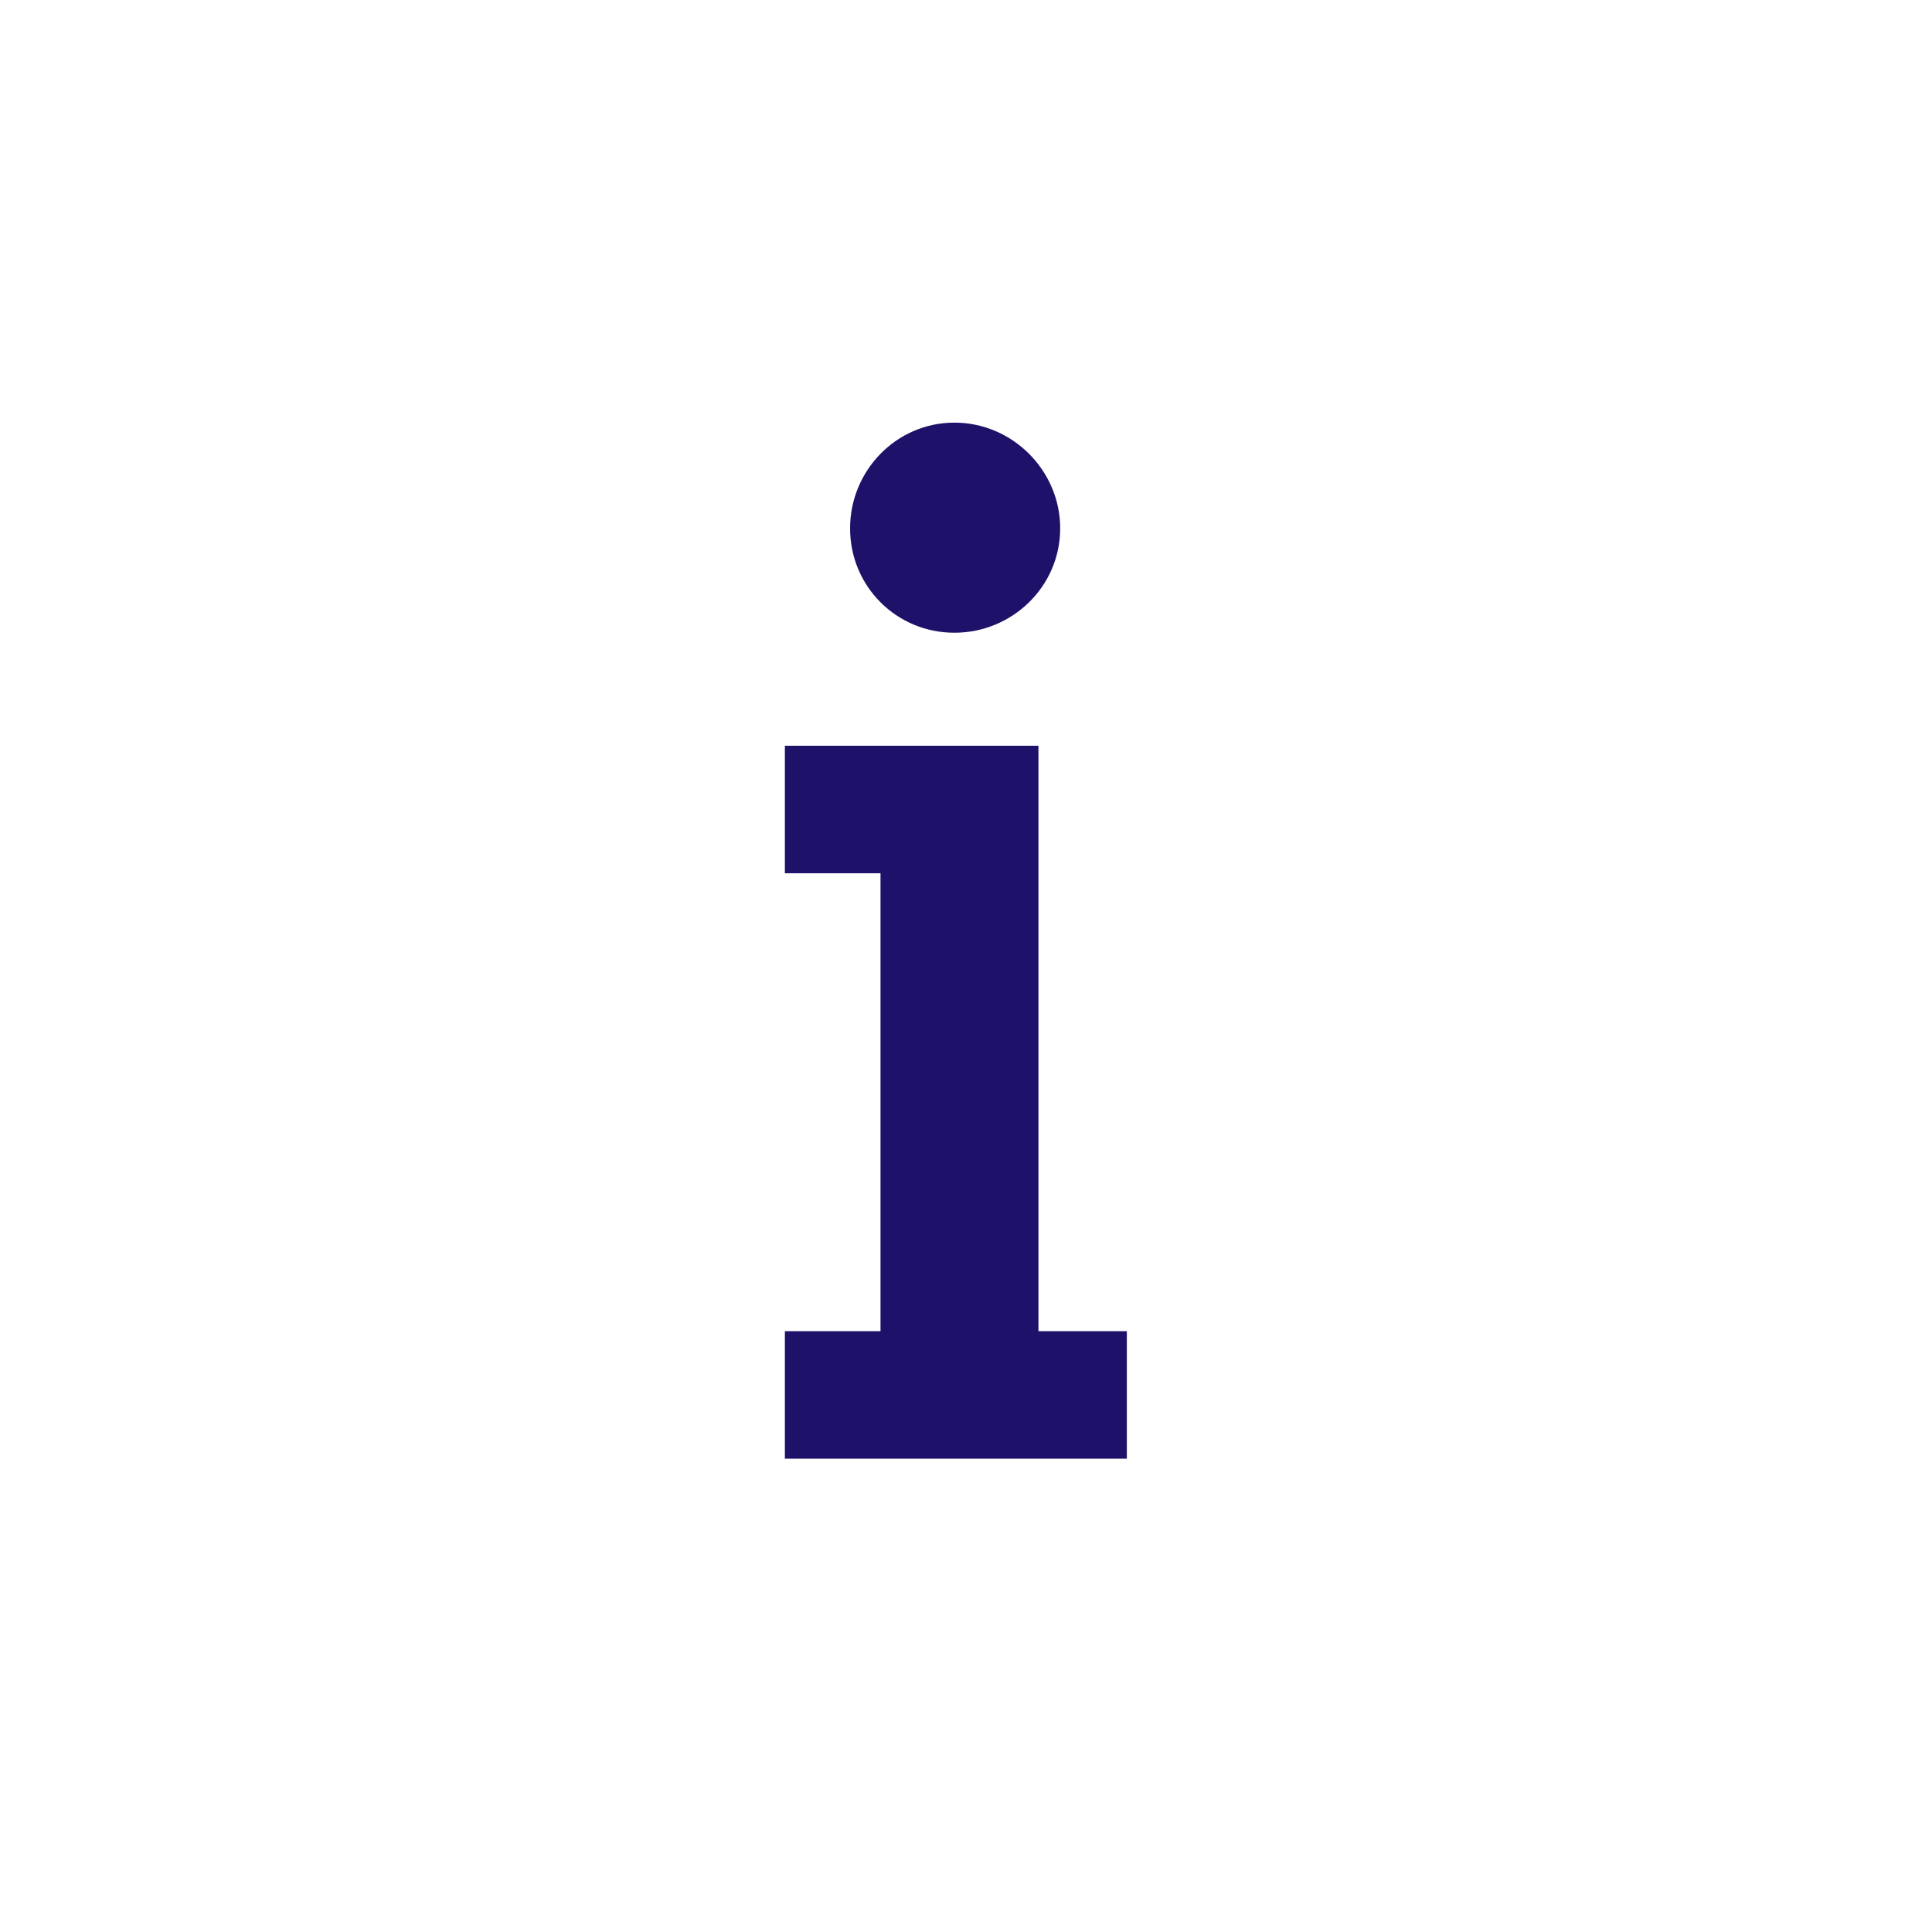
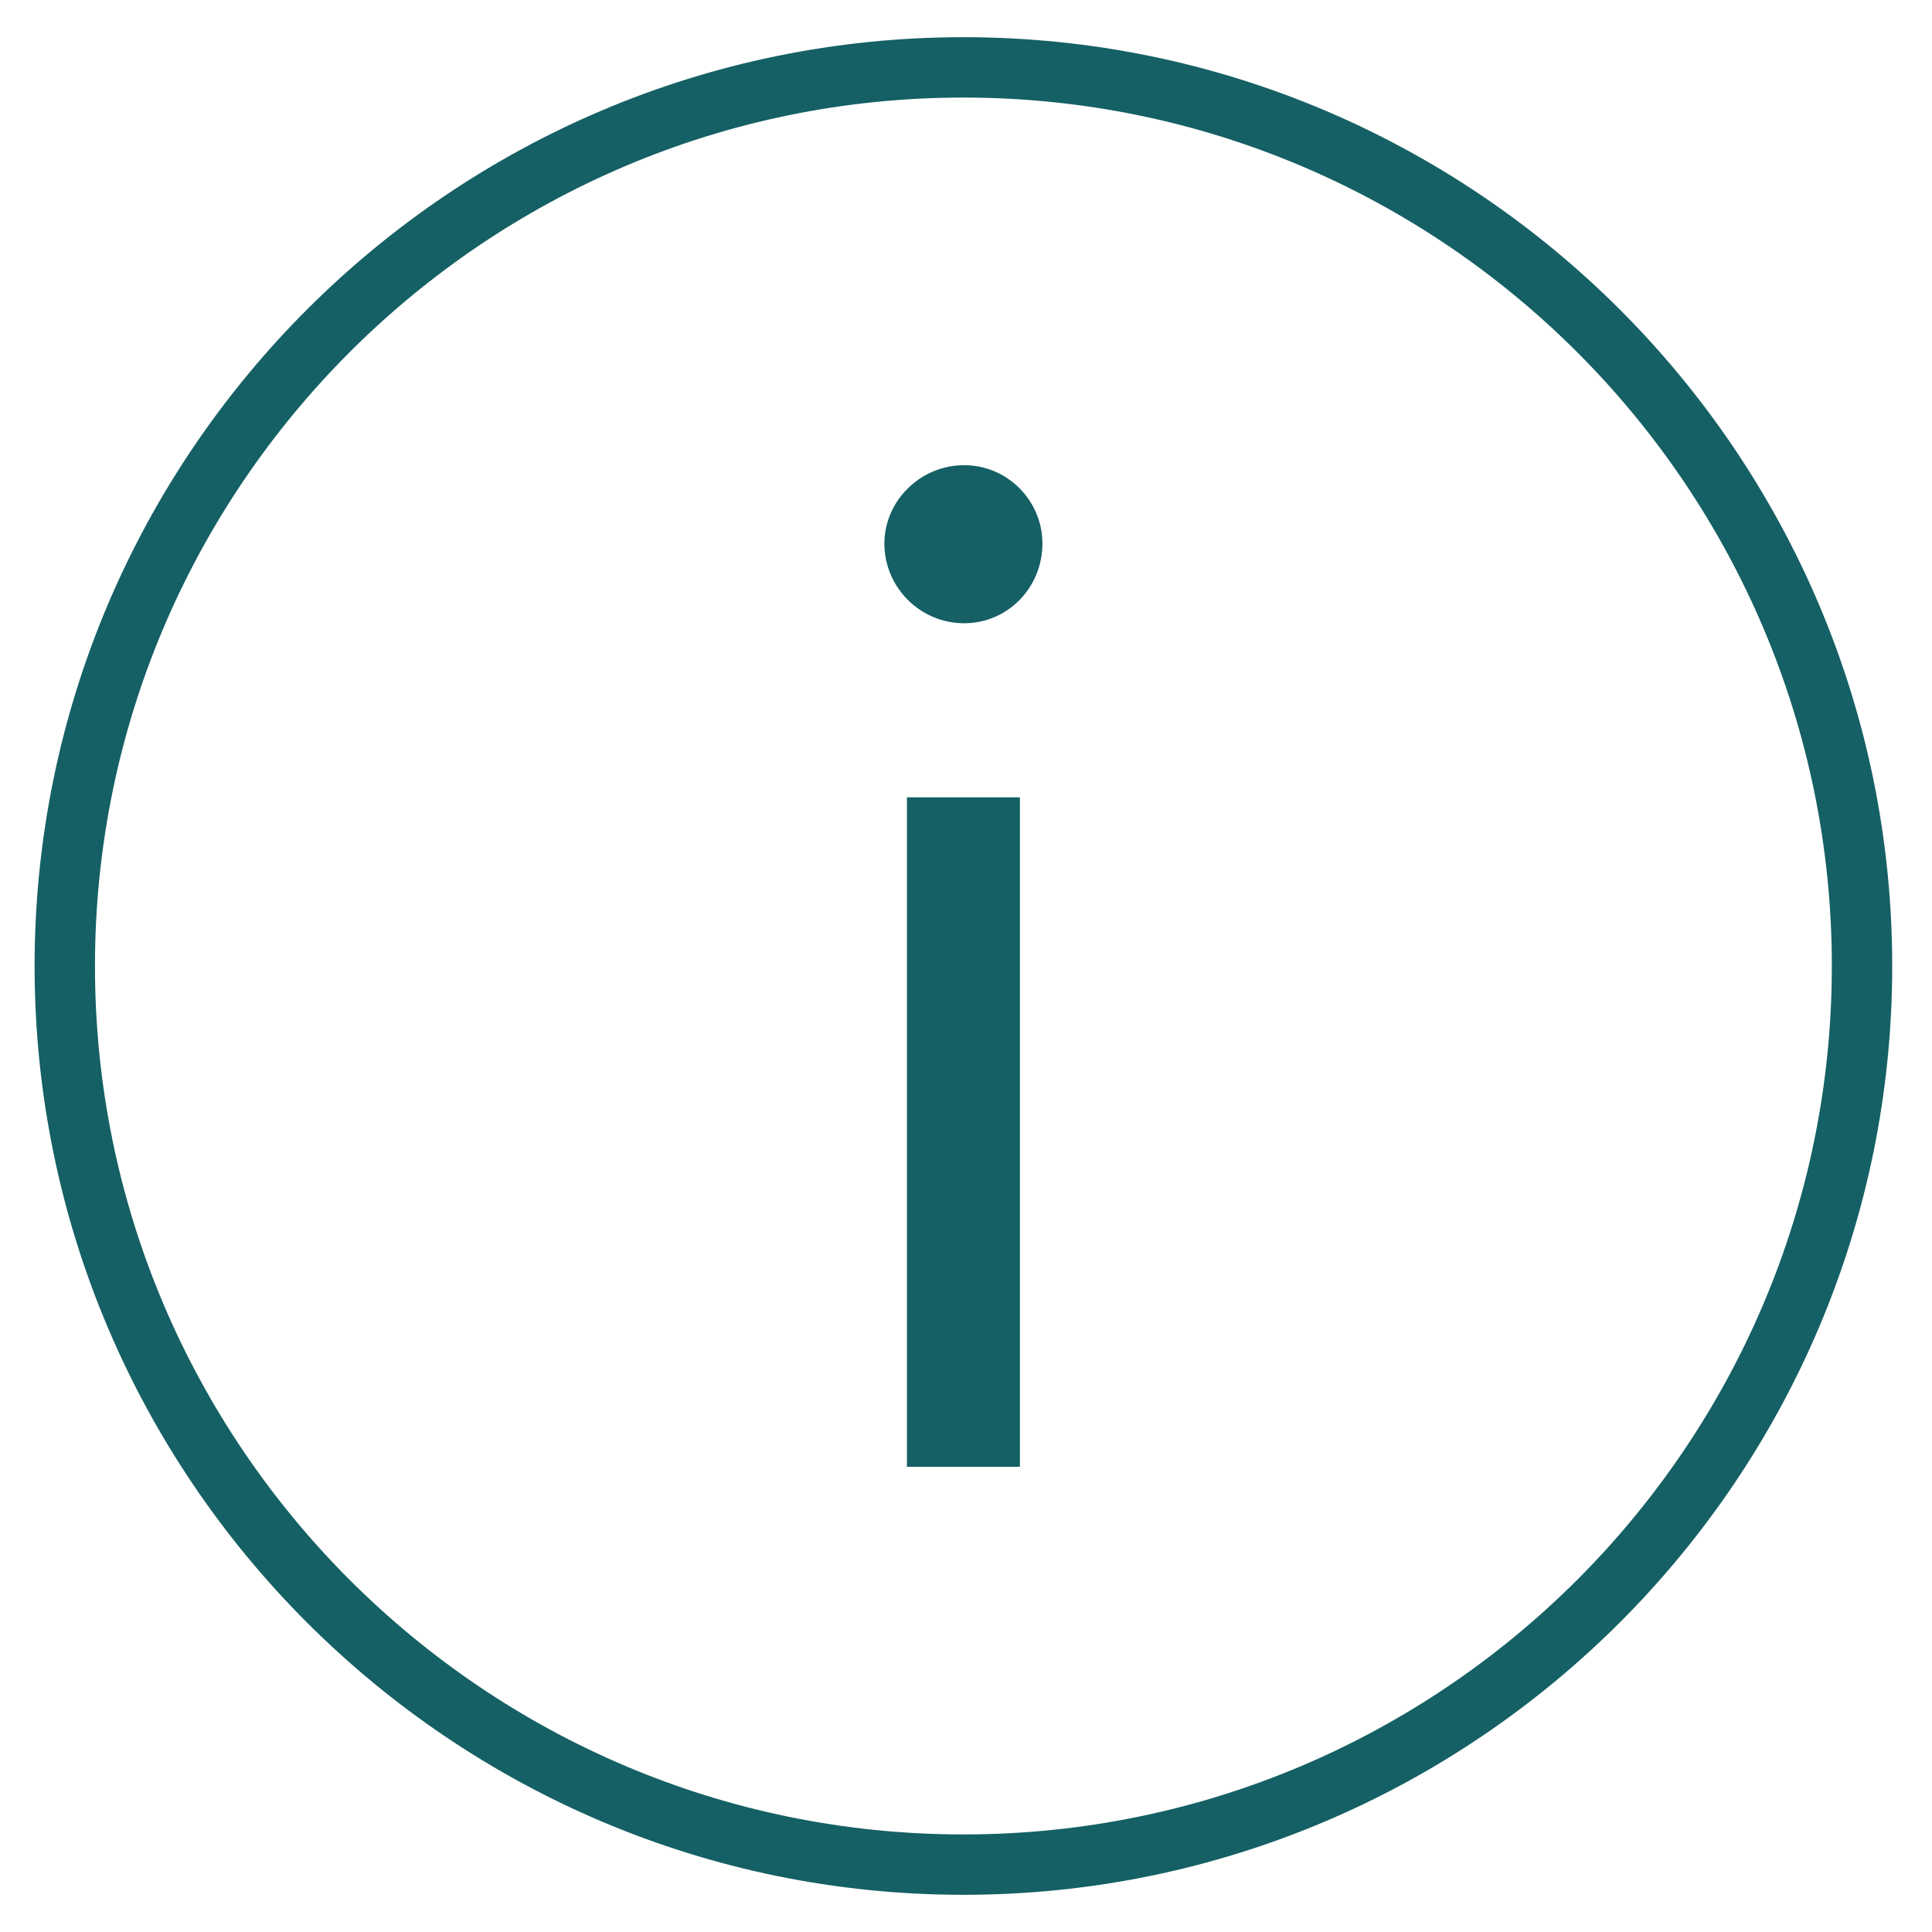
- <svg xmlns="http://www.w3.org/2000/svg" height="32" viewBox="0 0 32 32" width="32">
-   <path d="m17.56 8.752c0 .96-.792 1.728-1.752 1.728s-1.728-.768-1.728-1.728.768-1.752 1.728-1.752 1.752.792 1.752 1.752zm1.104 15.408h-5.664v-2.112h1.584v-7.584h-1.584v-2.112h4.2v9.696h1.464z" fill="#1e1169" />
+ <svg xmlns="http://www.w3.org/2000/svg" version="1.1" id="Calque_1" x="0px" y="0px" width="32px" height="32px" viewBox="0 0 32 32" enable-background="new 0 0 32 32" xml:space="preserve">
+   <g>
+     <g>
+       <path fill="#156064" d="M14.648,9.003c0-0.704,0.594-1.298,1.32-1.298s1.298,0.594,1.298,1.298c0,0.726-0.572,1.32-1.298,1.32    S14.648,9.729,14.648,9.003z M15.022,13.206h1.871v11.089h-1.871V13.206z" />
+     </g>
+     <path fill="#156064" d="M15.957,31.384c-8.482,0-15.384-6.899-15.384-15.383c0-8.483,6.901-15.385,15.384-15.385   c8.482,0,15.384,6.901,15.384,15.385C31.341,24.482,24.439,31.384,15.957,31.384z M15.957,1.616   c-7.932,0-14.384,6.453-14.384,14.385c0,7.931,6.452,14.383,14.384,14.383c7.932,0,14.384-6.452,14.384-14.383   C30.341,8.069,23.889,1.616,15.957,1.616z" />
+   </g>
</svg>
